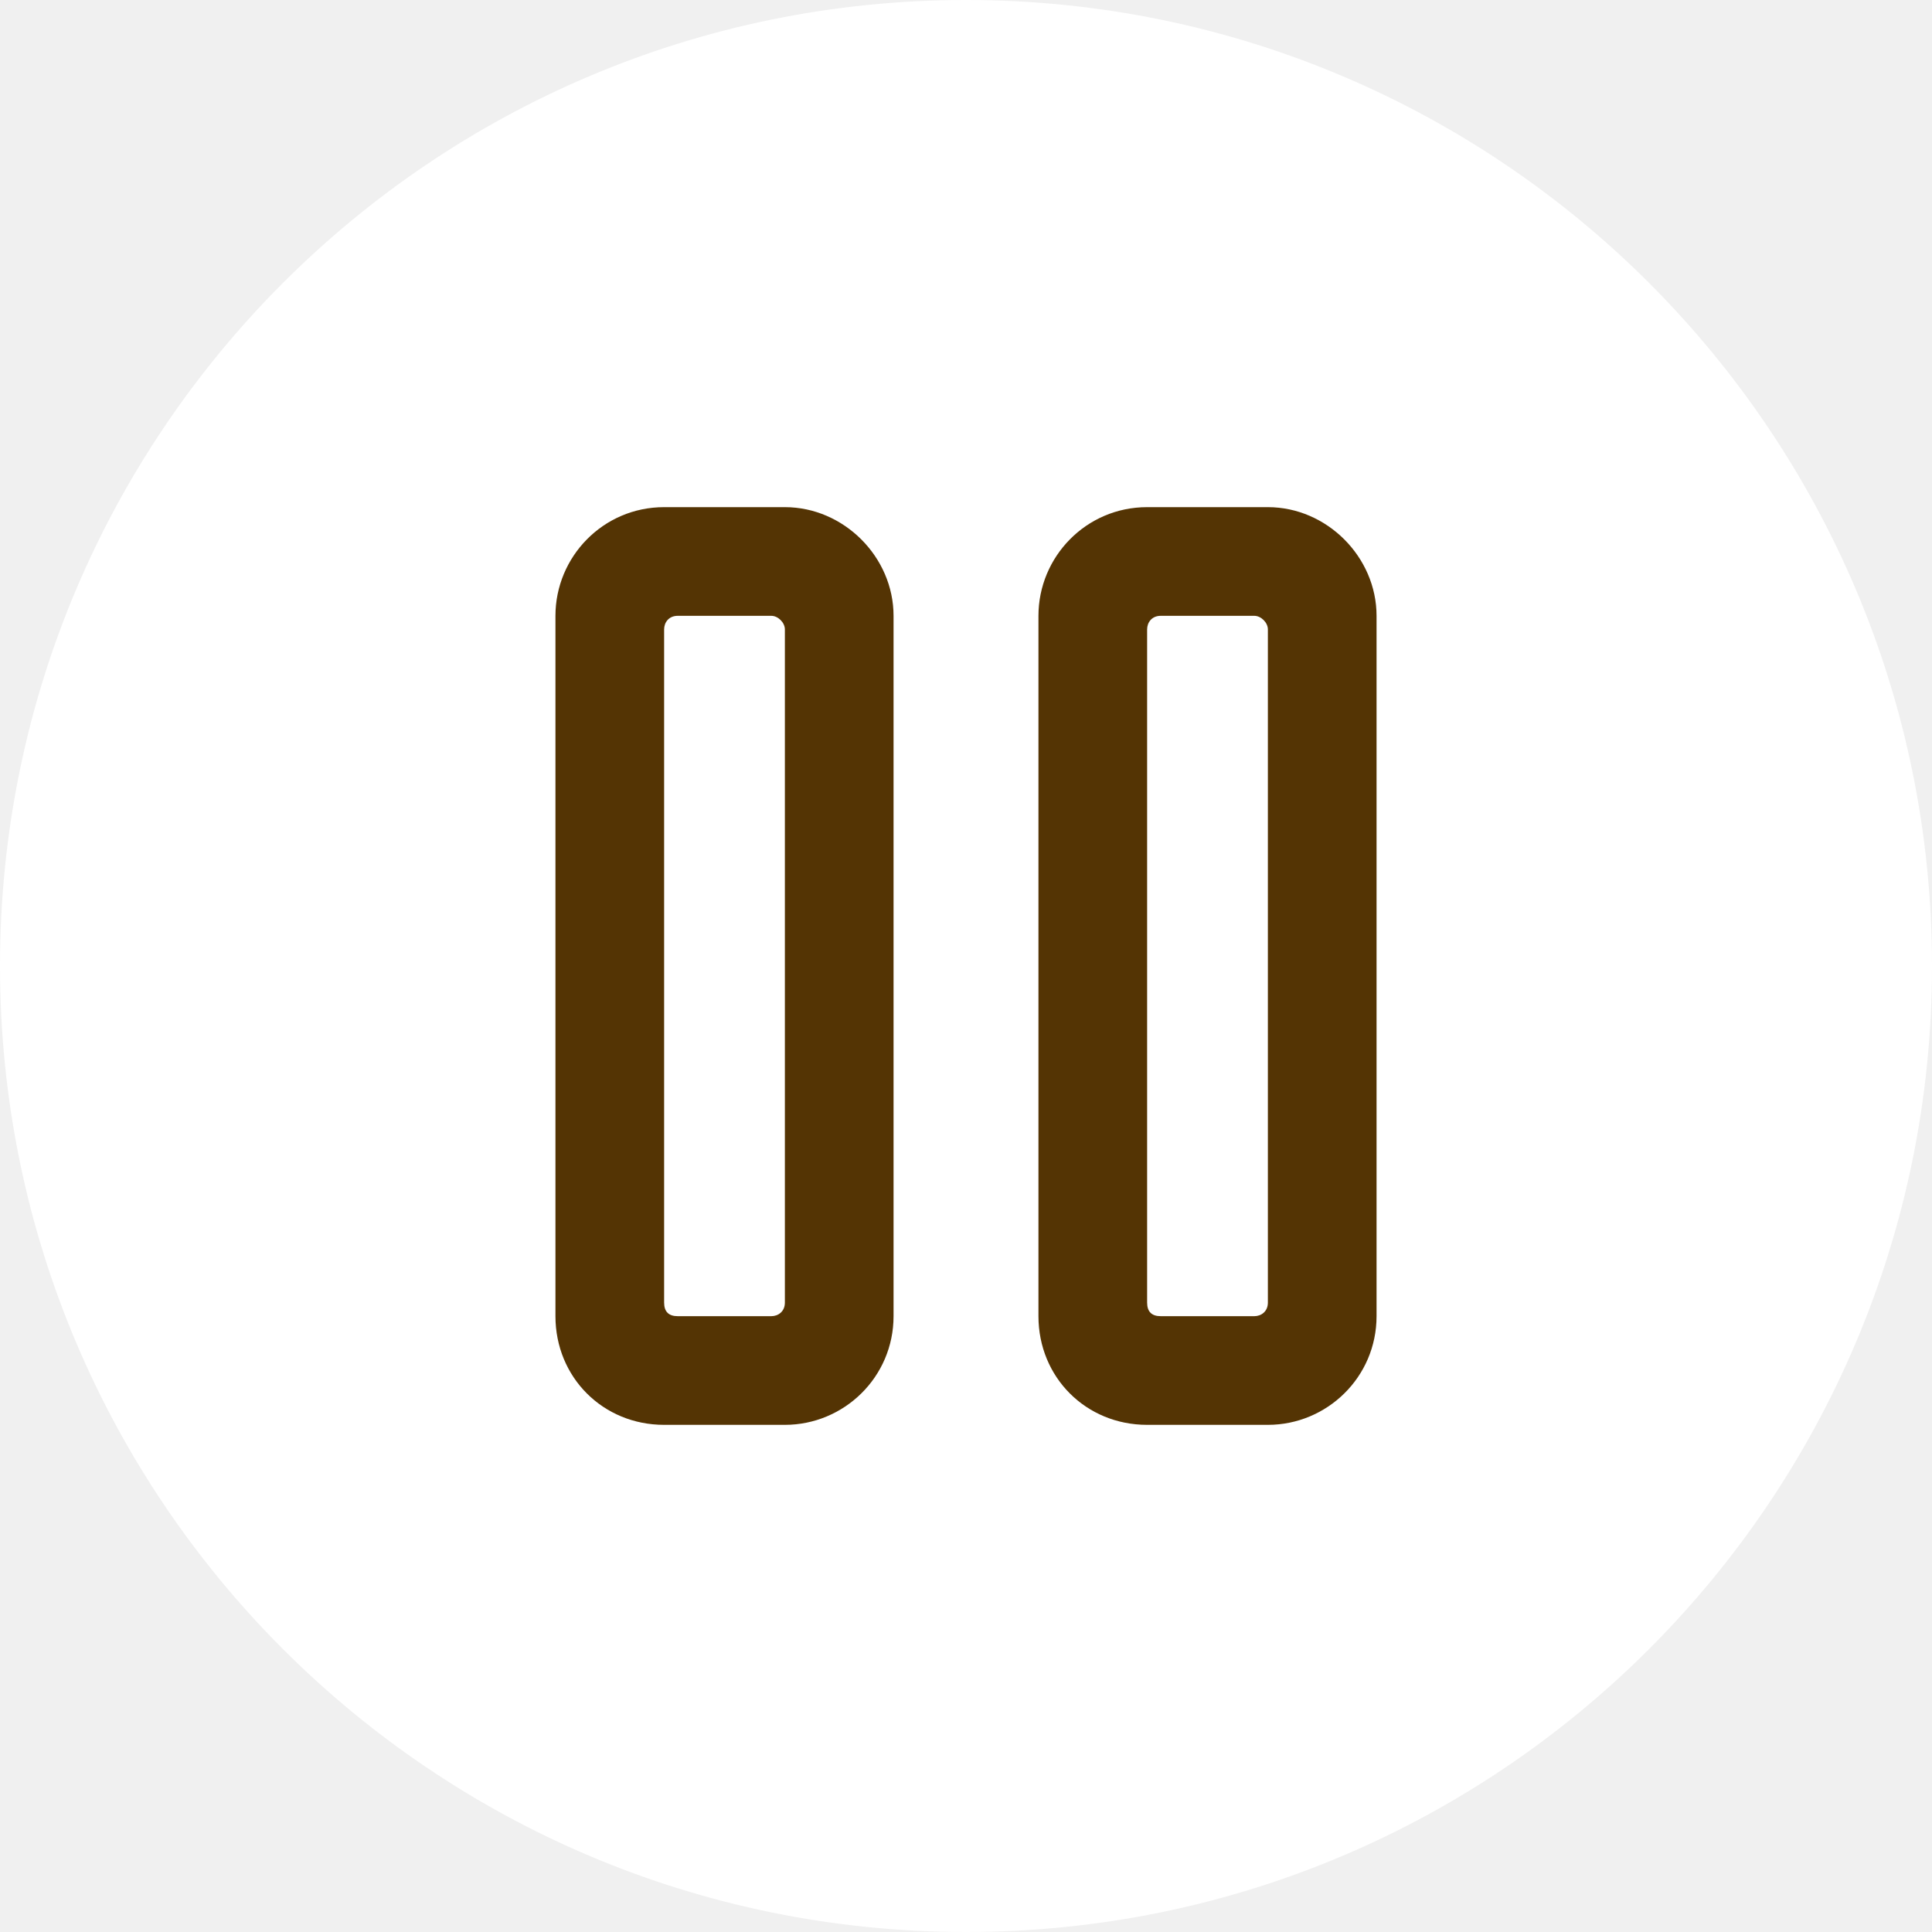
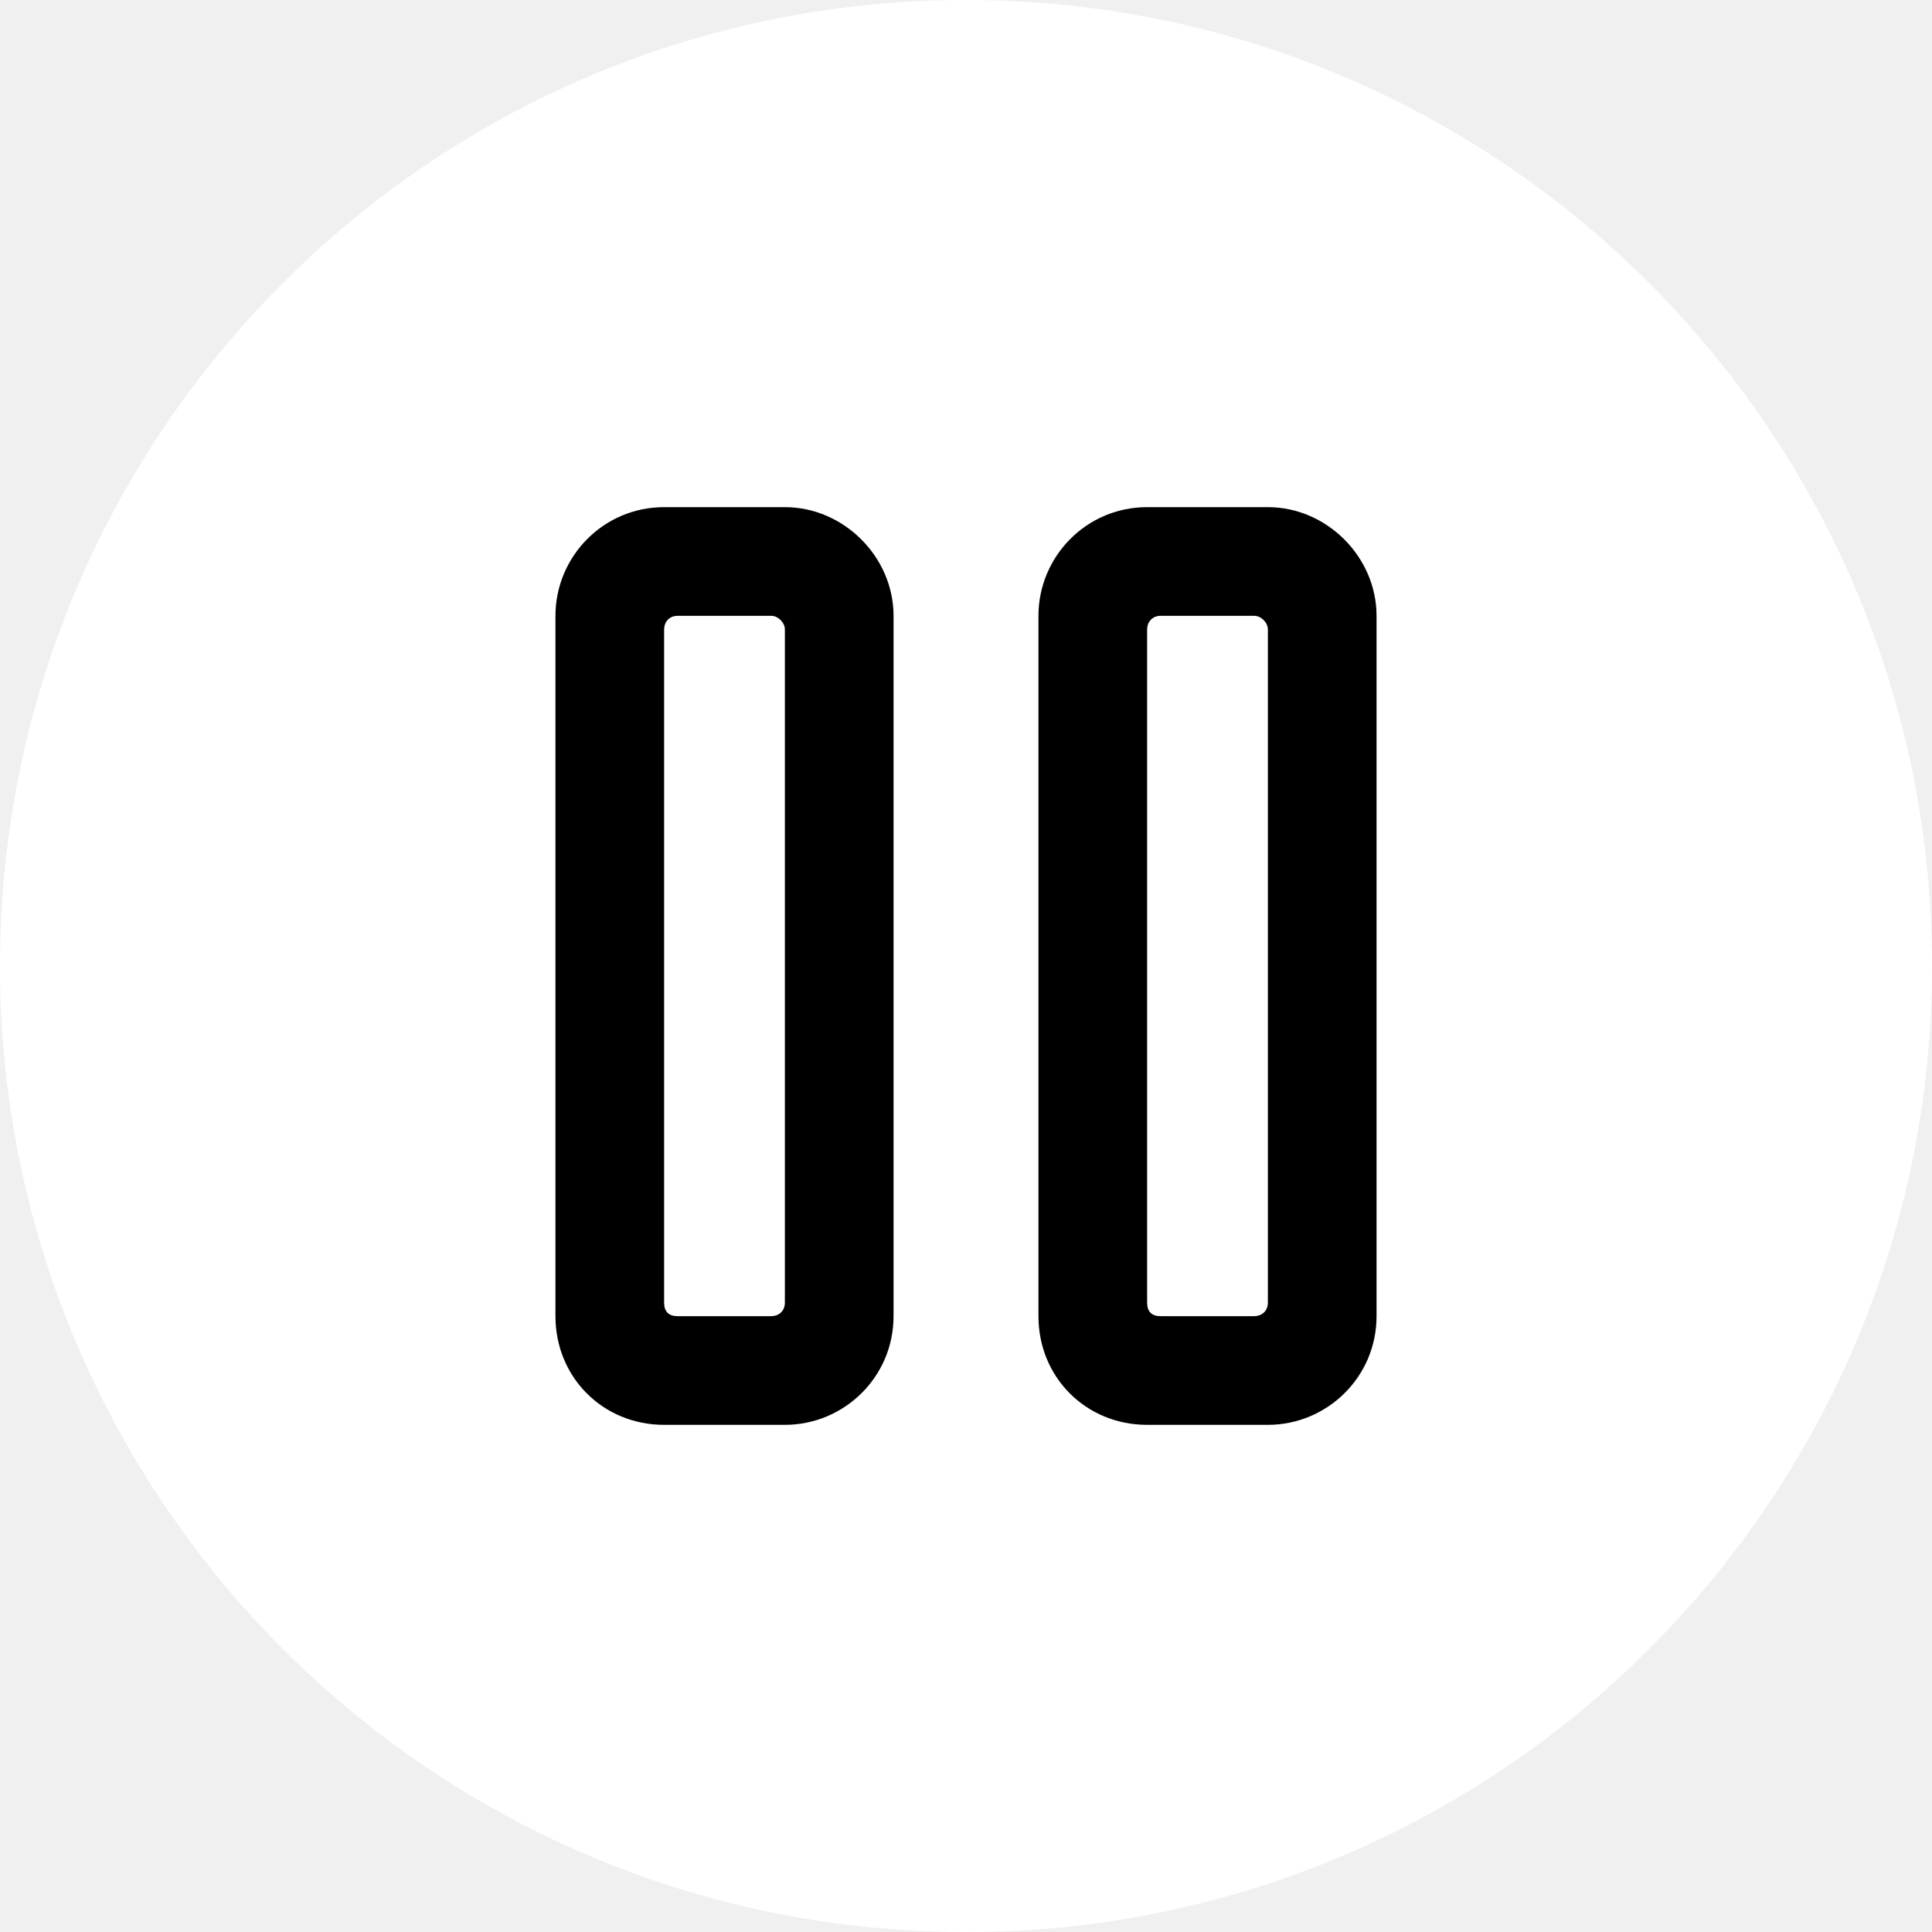
<svg xmlns="http://www.w3.org/2000/svg" fill="none" height="40" viewBox="0 0 40 40" width="40">
  <path d="m0 20c0-11.046 8.954-20 20-20 11.046 0 20 8.954 20 20 0 11.046-8.954 20-20 20-11.046 0-20-8.954-20-20z" fill="#fff" />
-   <path d="m18.5 12.75c0-1.219-1.031-2.25-2.25-2.25h-2.5c-1.266 0-2.25 1.031-2.25 2.25v14.5c0 1.266.984 2.25 2.25 2.25h2.5c1.219 0 2.25-.984 2.25-2.25zm-2.25 14.219c0 .187-.141.281-.281.281h-1.938c-.187 0-.281-.094-.281-.281v-13.938c0-.141.094-.281.281-.281h1.938c.141 0 .281.141.281.281zm12.25-14.219c0-1.219-1.031-2.25-2.25-2.25h-2.5c-1.266 0-2.25 1.031-2.25 2.25v14.5c0 1.266.984 2.25 2.25 2.25h2.5c1.219 0 2.25-.984 2.25-2.25zm-2.25 14.219c0 .187-.141.281-.281.281h-1.938c-.187 0-.281-.094-.281-.281v-13.938c0-.141.094-.281.281-.281h1.938c.141 0 .281.141.281.281z" fill="#543404" />
+   <path d="m18.5 12.75c0-1.219-1.031-2.25-2.25-2.25h-2.5c-1.266 0-2.25 1.031-2.25 2.25v14.5c0 1.266.984 2.25 2.25 2.25h2.5c1.219 0 2.25-.984 2.25-2.25zm-2.25 14.219c0 .187-.141.281-.281.281h-1.938c-.187 0-.281-.094-.281-.281v-13.938c0-.141.094-.281.281-.281h1.938c.141 0 .281.141.281.281zm12.25-14.219c0-1.219-1.031-2.25-2.25-2.25h-2.5c-1.266 0-2.25 1.031-2.25 2.25v14.5c0 1.266.984 2.25 2.25 2.25h2.5c1.219 0 2.25-.984 2.25-2.25zm-2.25 14.219c0 .187-.141.281-.281.281h-1.938c-.187 0-.281-.094-.281-.281v-13.938c0-.141.094-.281.281-.281h1.938c.141 0 .281.141.281.281z" fill="currentColor" />
</svg>
